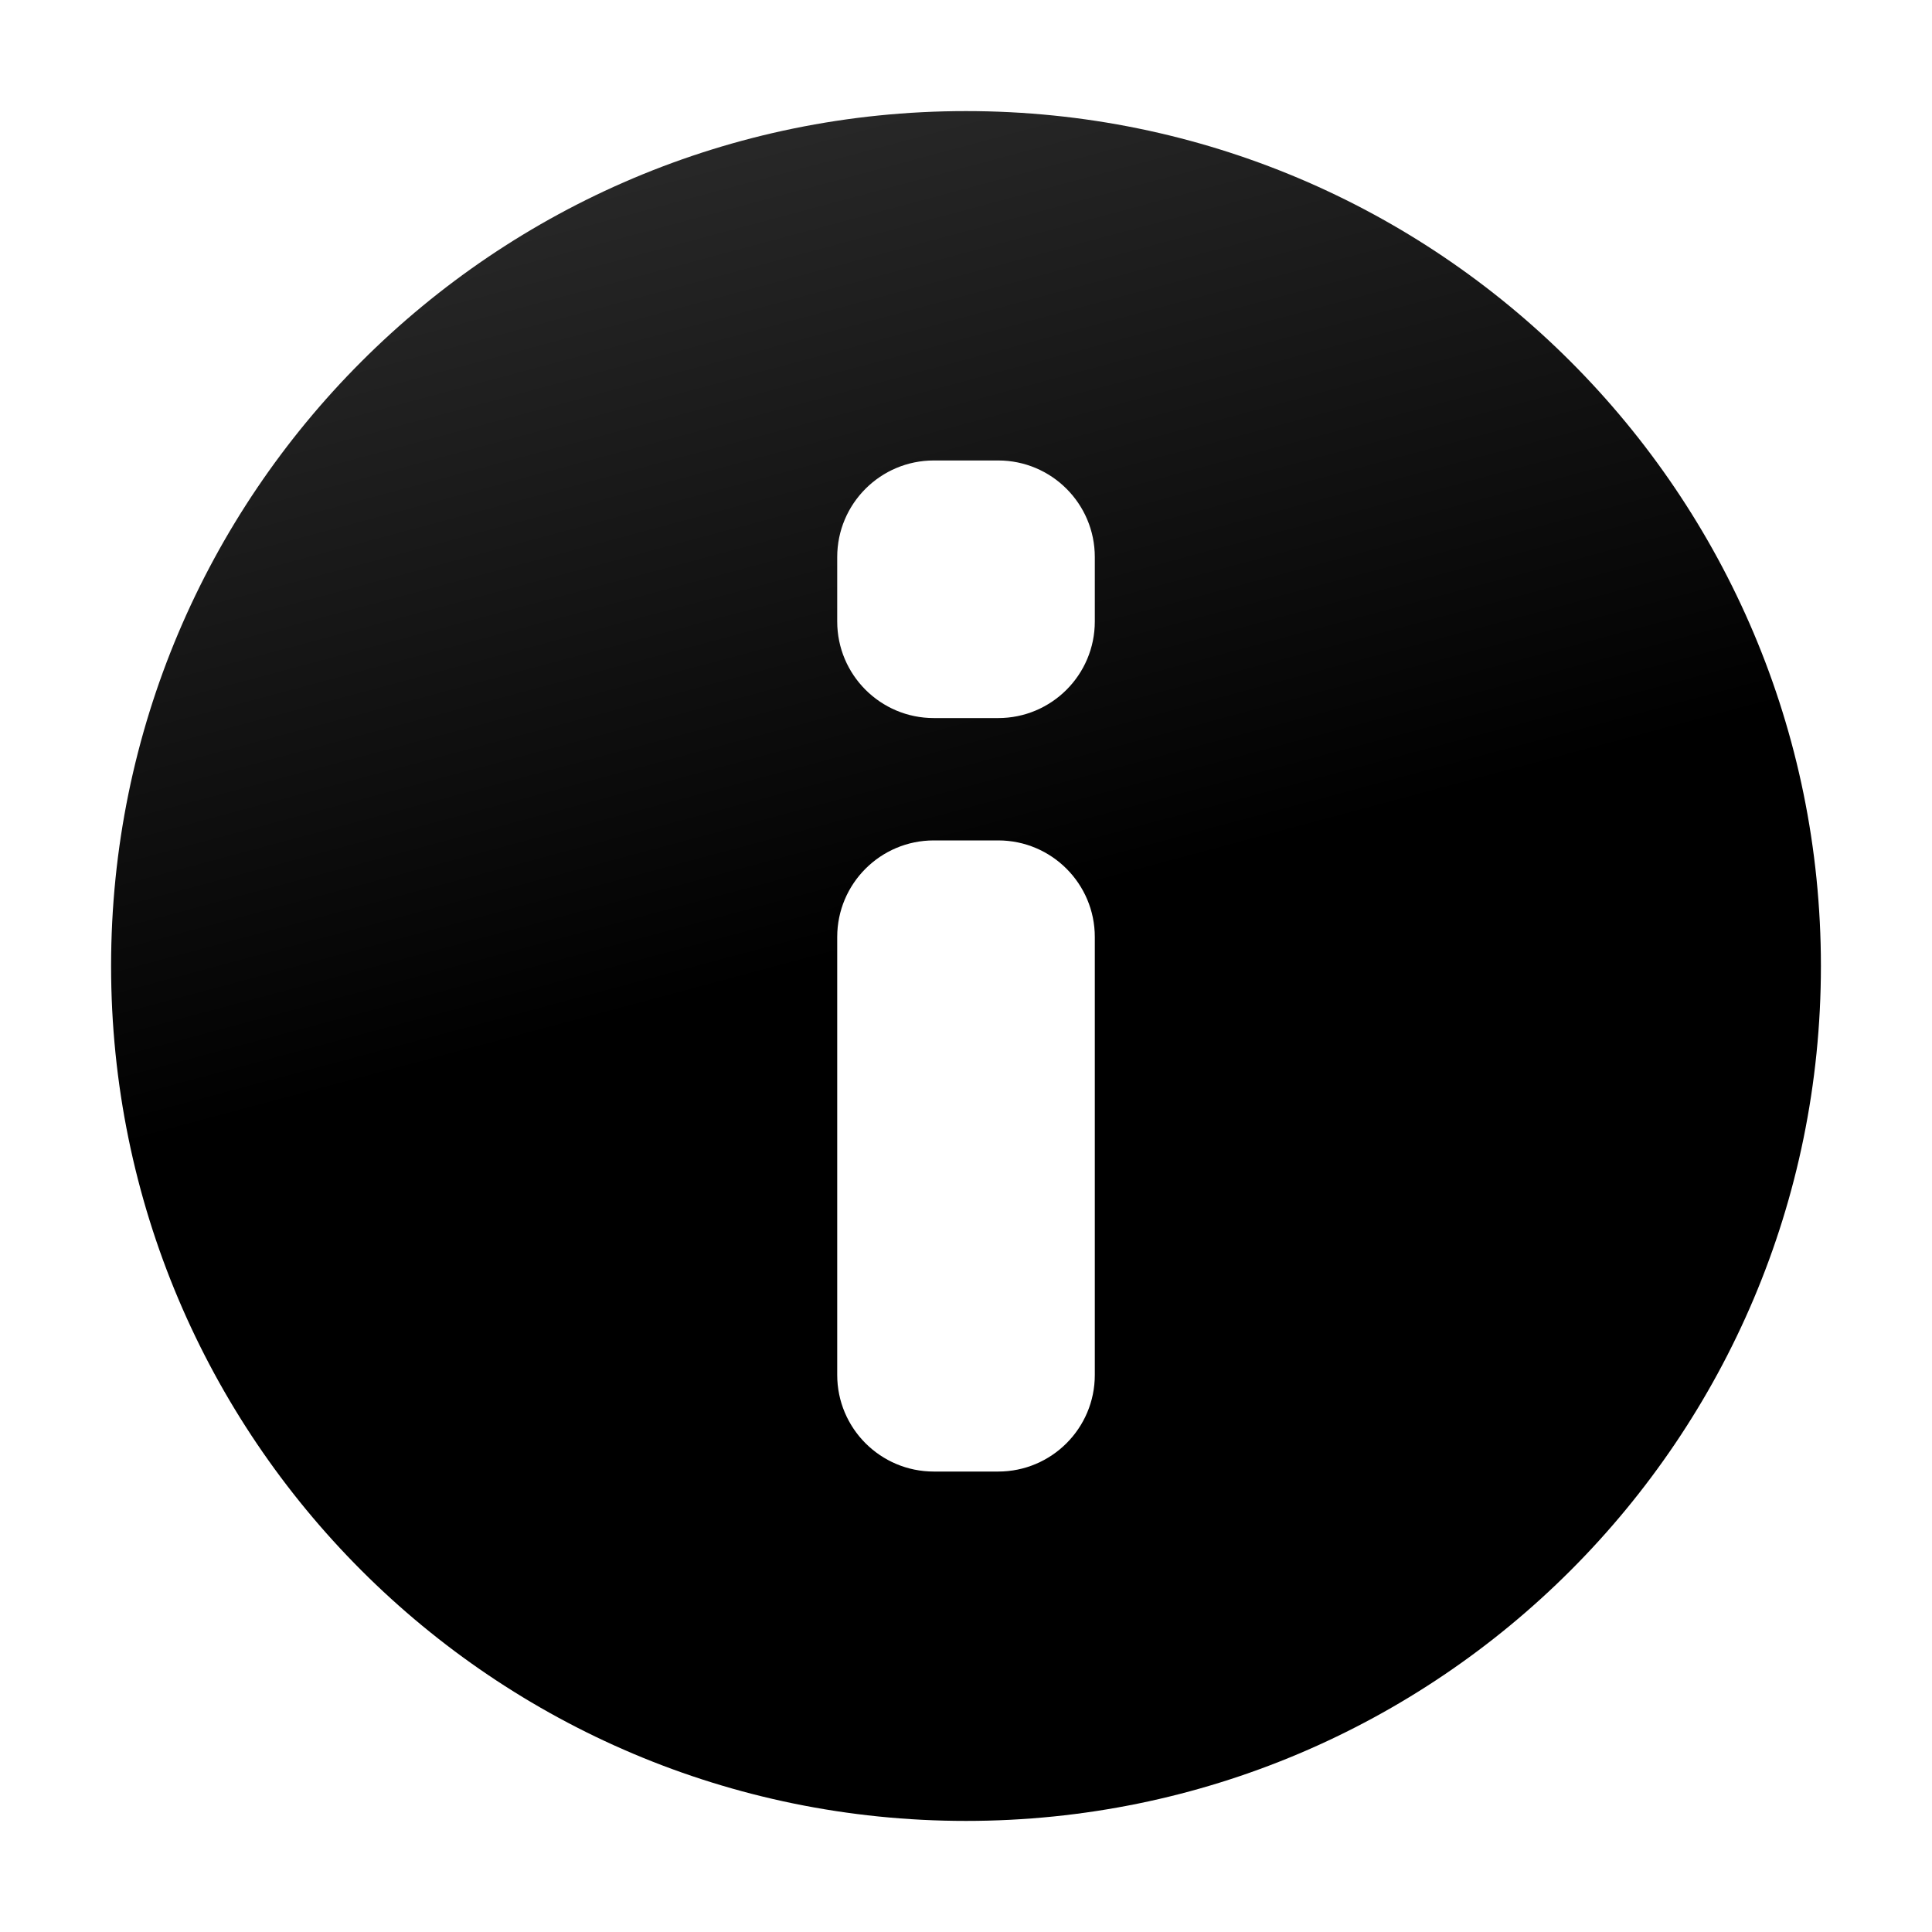
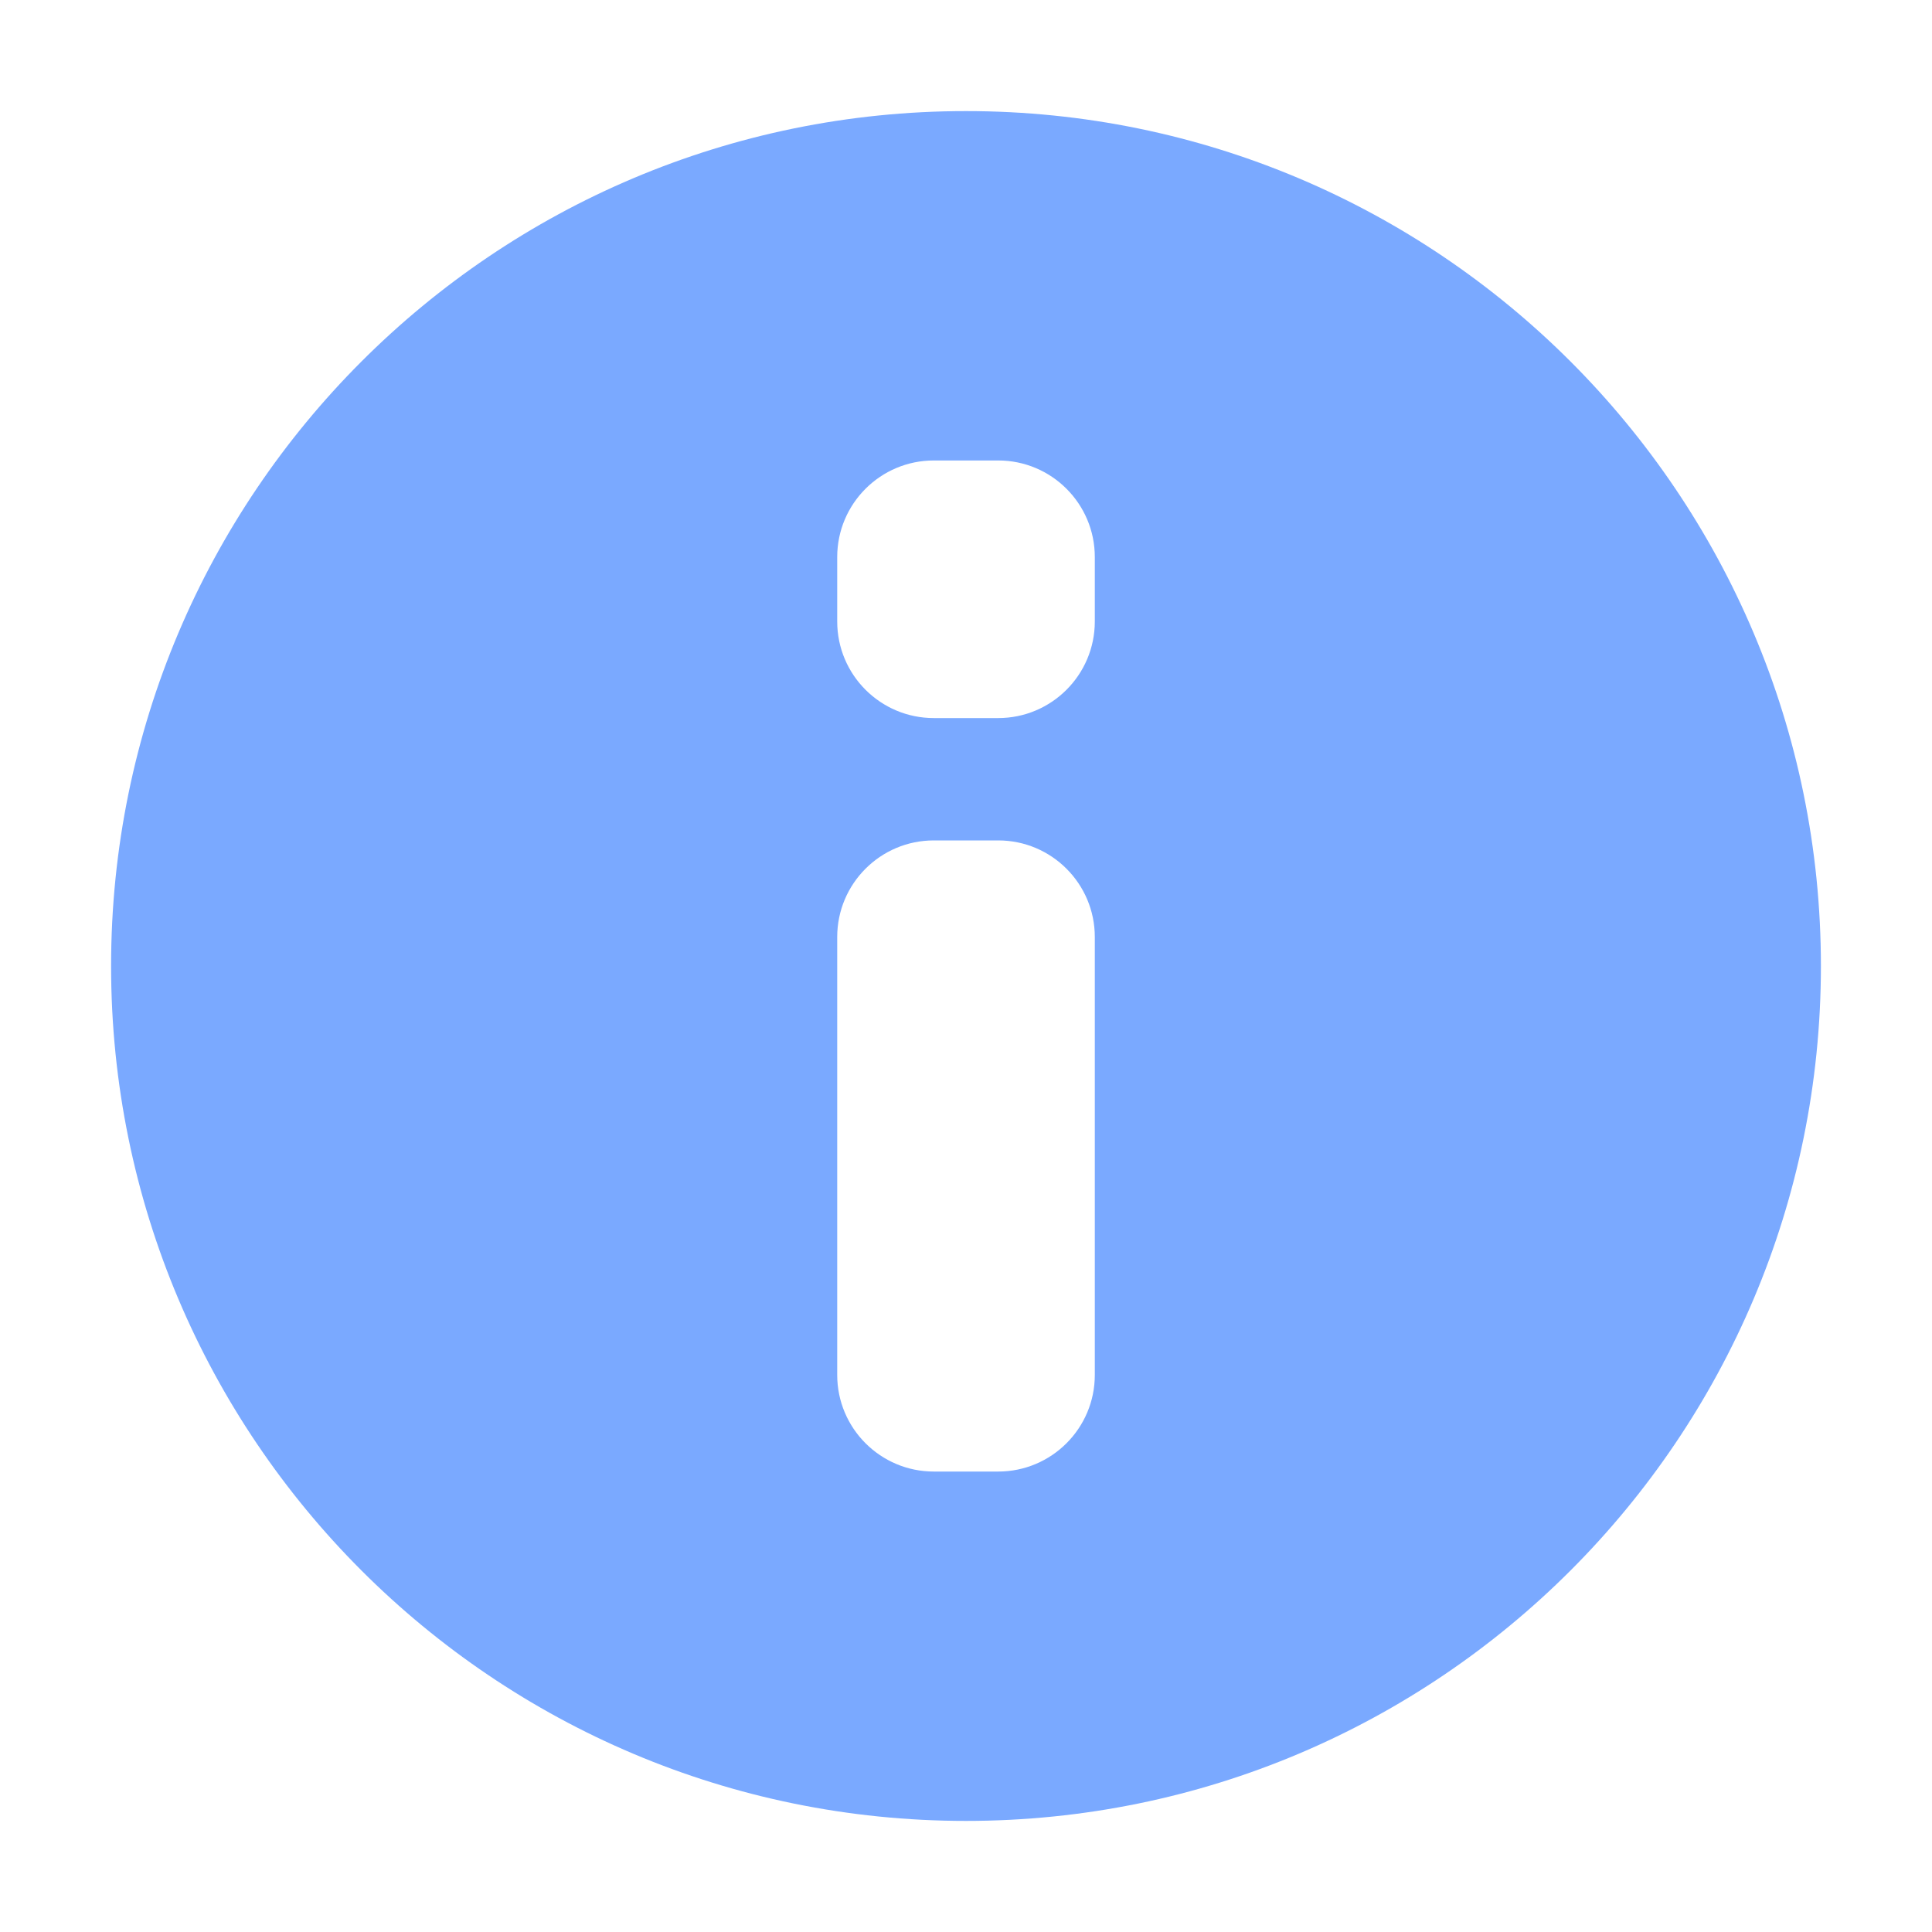
<svg xmlns="http://www.w3.org/2000/svg" width="100" height="100" viewBox="0,0,100,100">
  <defs>
    <linearGradient x1="228.143" y1="135.75" x2="251.857" y2="224.25" gradientUnits="userSpaceOnUse" id="color-1">
-       <stop offset="0" stop-color="#292929" />
-       <stop offset="0.478" stop-color="#000" />
+       <stop offset="0" stop-color="#7aa9ff" />
+       <stop offset="0.478" stop-color="#7aa9ff" />
    </linearGradient>
  </defs>
  <g transform="translate(-190,-130)">
    <g stroke="none" stroke-width="0" stroke-miterlimit="10">
      <path d="M190,230v-100h100v100z" fill="none" />
-       <path d="" fill="#000" />
+       <path d="" fill="#7aa9ff" />
      <path d="M195.75,180c0,-24.439 19.811,-44.25 44.25,-44.25c24.439,0 44.25,19.811 44.25,44.25c0,24.439 -19.811,44.25 -44.25,44.25c-24.439,0 -44.25,-19.811 -44.25,-44.25zM241.667,167.167c2.761,0 5,-2.239 5,-5v-3.333c0,-2.761 -2.239,-5 -5,-5h-3.333c-2.761,0 -5,2.239 -5,5v3.333c0,2.761 2.239,5 5,5zM241.667,206.167c2.761,0 5,-2.239 5,-5v-22.667c0,-2.761 -2.239,-5 -5,-5h-3.333c-2.761,0 -5,2.239 -5,5v22.667c0,2.761 2.239,5 5,5z" fill="url(#color-1)" />
-       <path d="" fill="#000" />
+       <path d="" fill="#7aa9ff" />
    </g>
  </g>
</svg>
